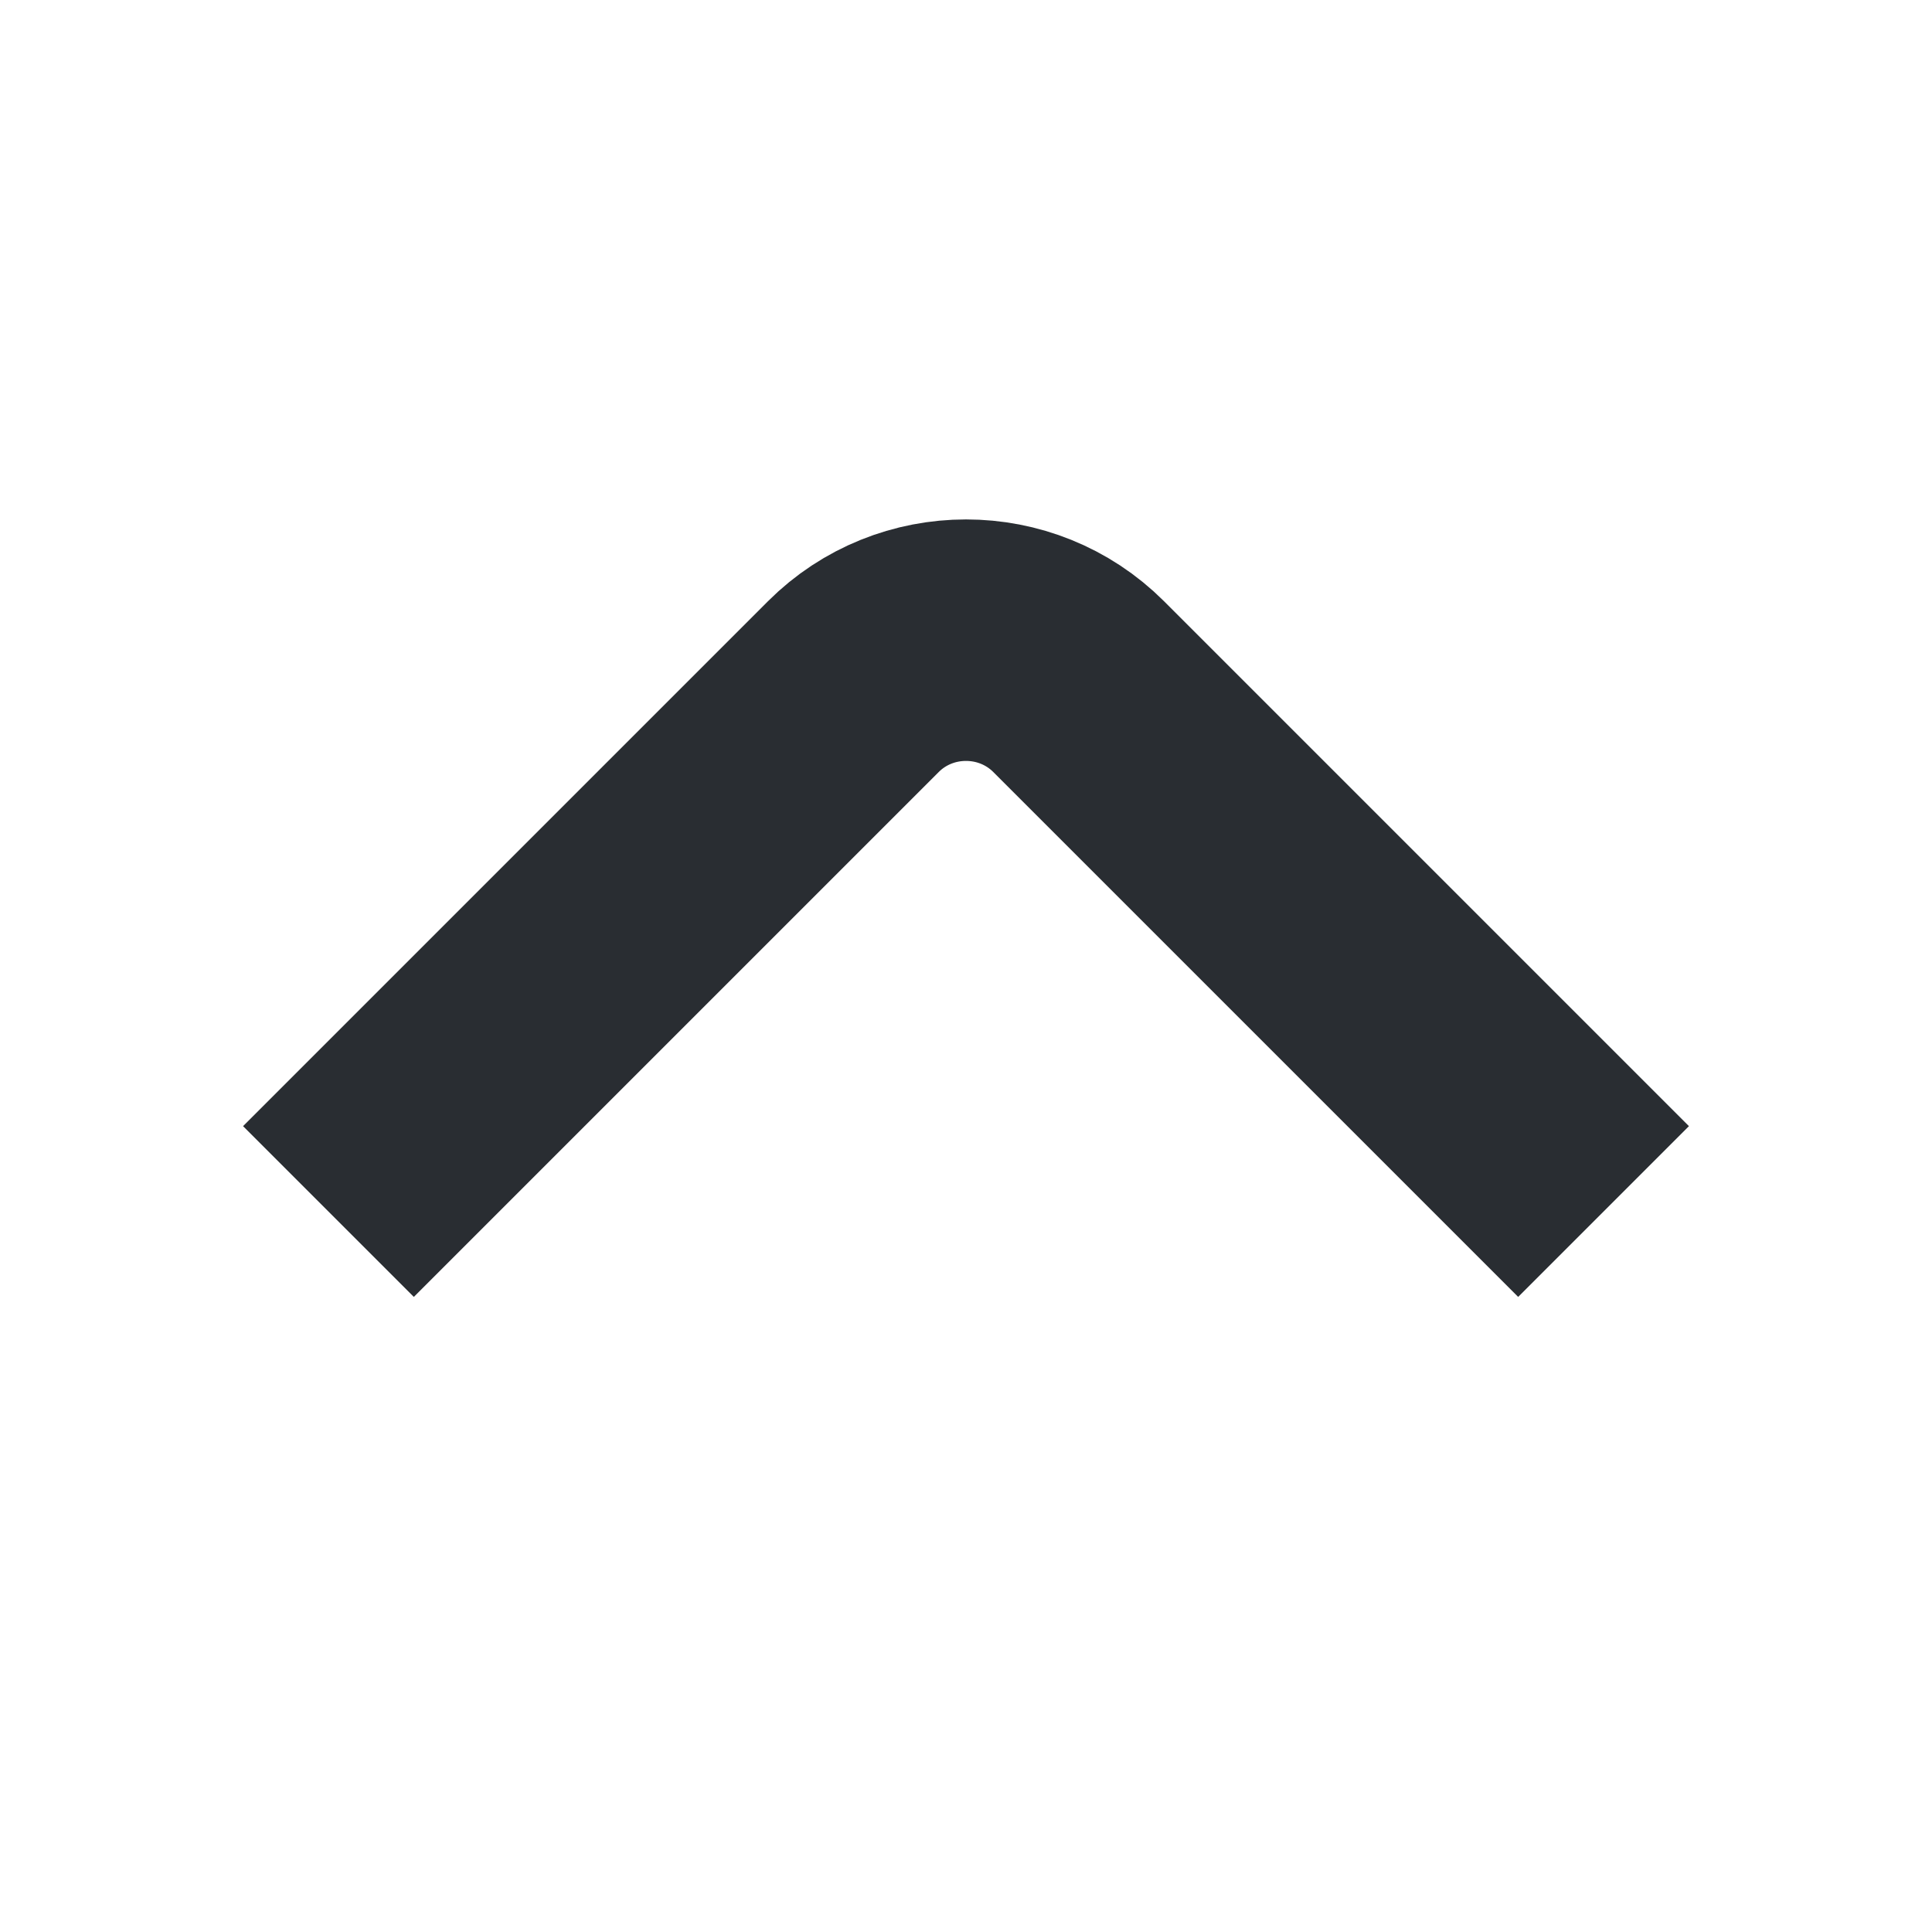
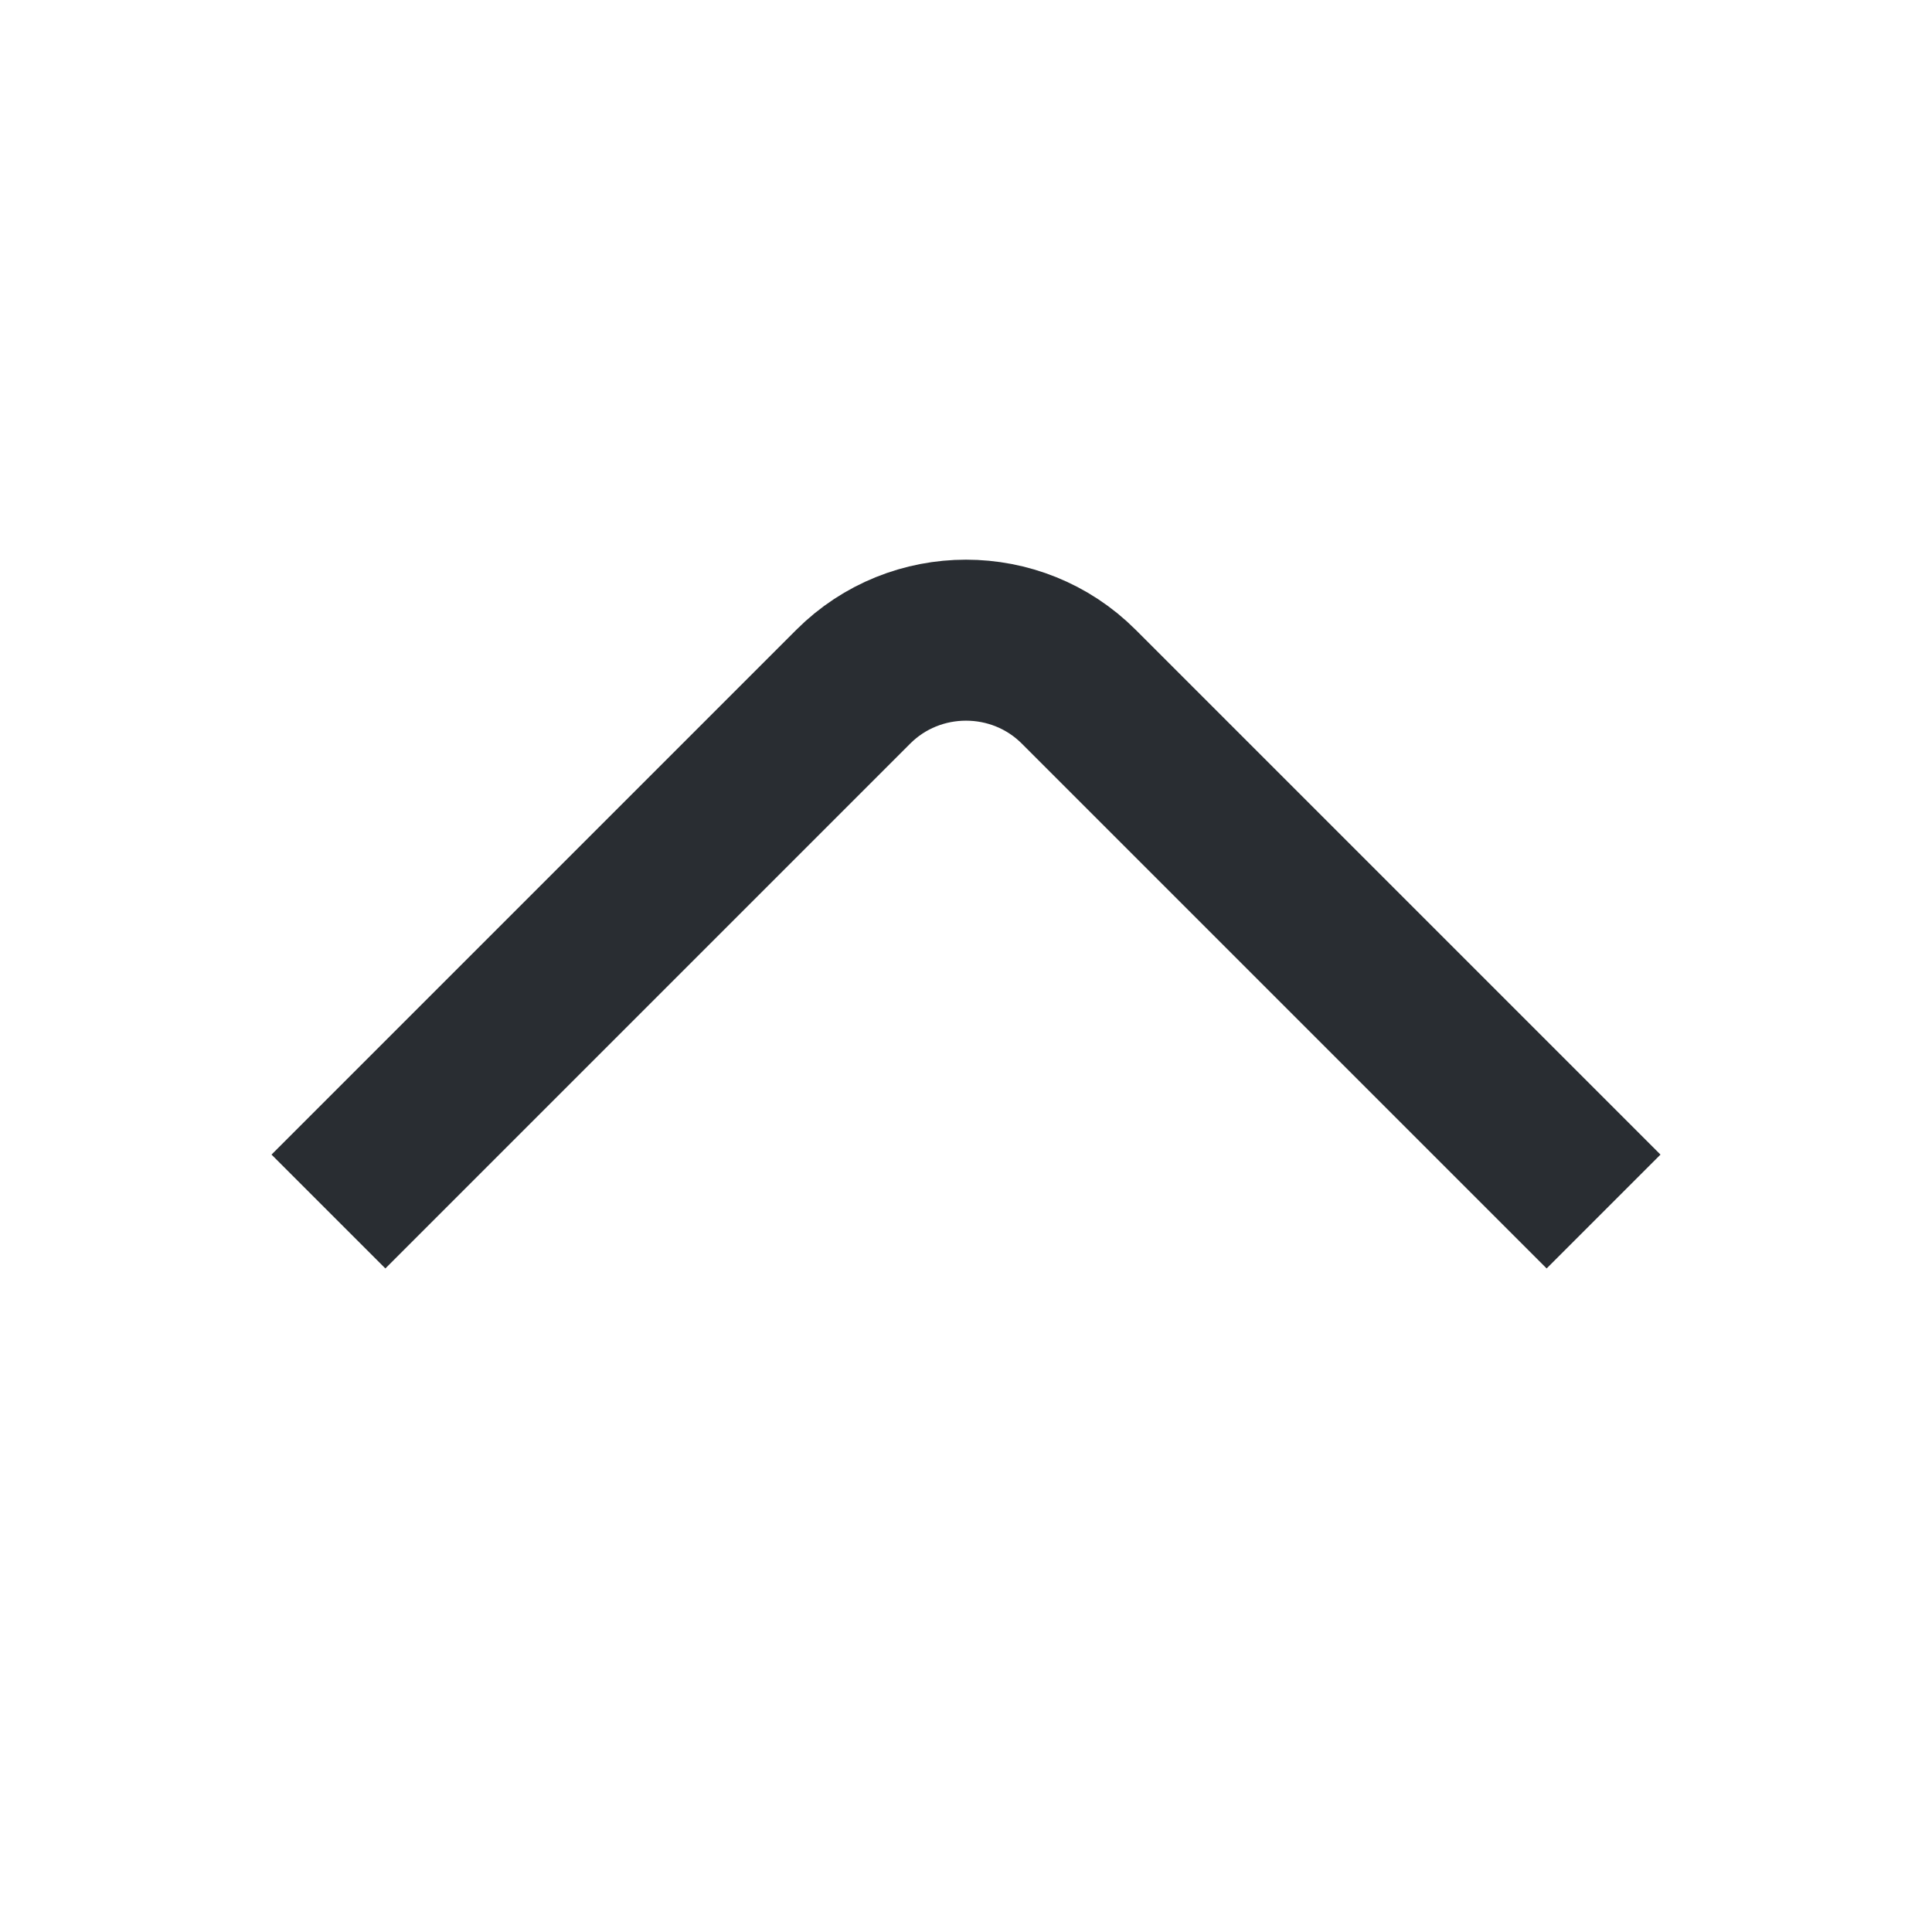
<svg xmlns="http://www.w3.org/2000/svg" width="12" height="12" viewBox="0 0 12 12" fill="none">
-   <path d="M2.04 7.525L5.3 4.265C5.685 3.88 6.315 3.88 6.7 4.265L9.96 7.525" stroke="#292D32" stroke-width="1.5" stroke-miterlimit="10" strokeLinecap="round" stroke-linejoin="round" />
+   <path d="M2.04 7.525L5.3 4.265C5.685 3.88 6.315 3.88 6.7 4.265L9.96 7.525" stroke="#292D32" strokeWidth="1.5" stroke-miterlimit="10" strokeLinecap="round" stroke-linejoin="round" />
</svg>
